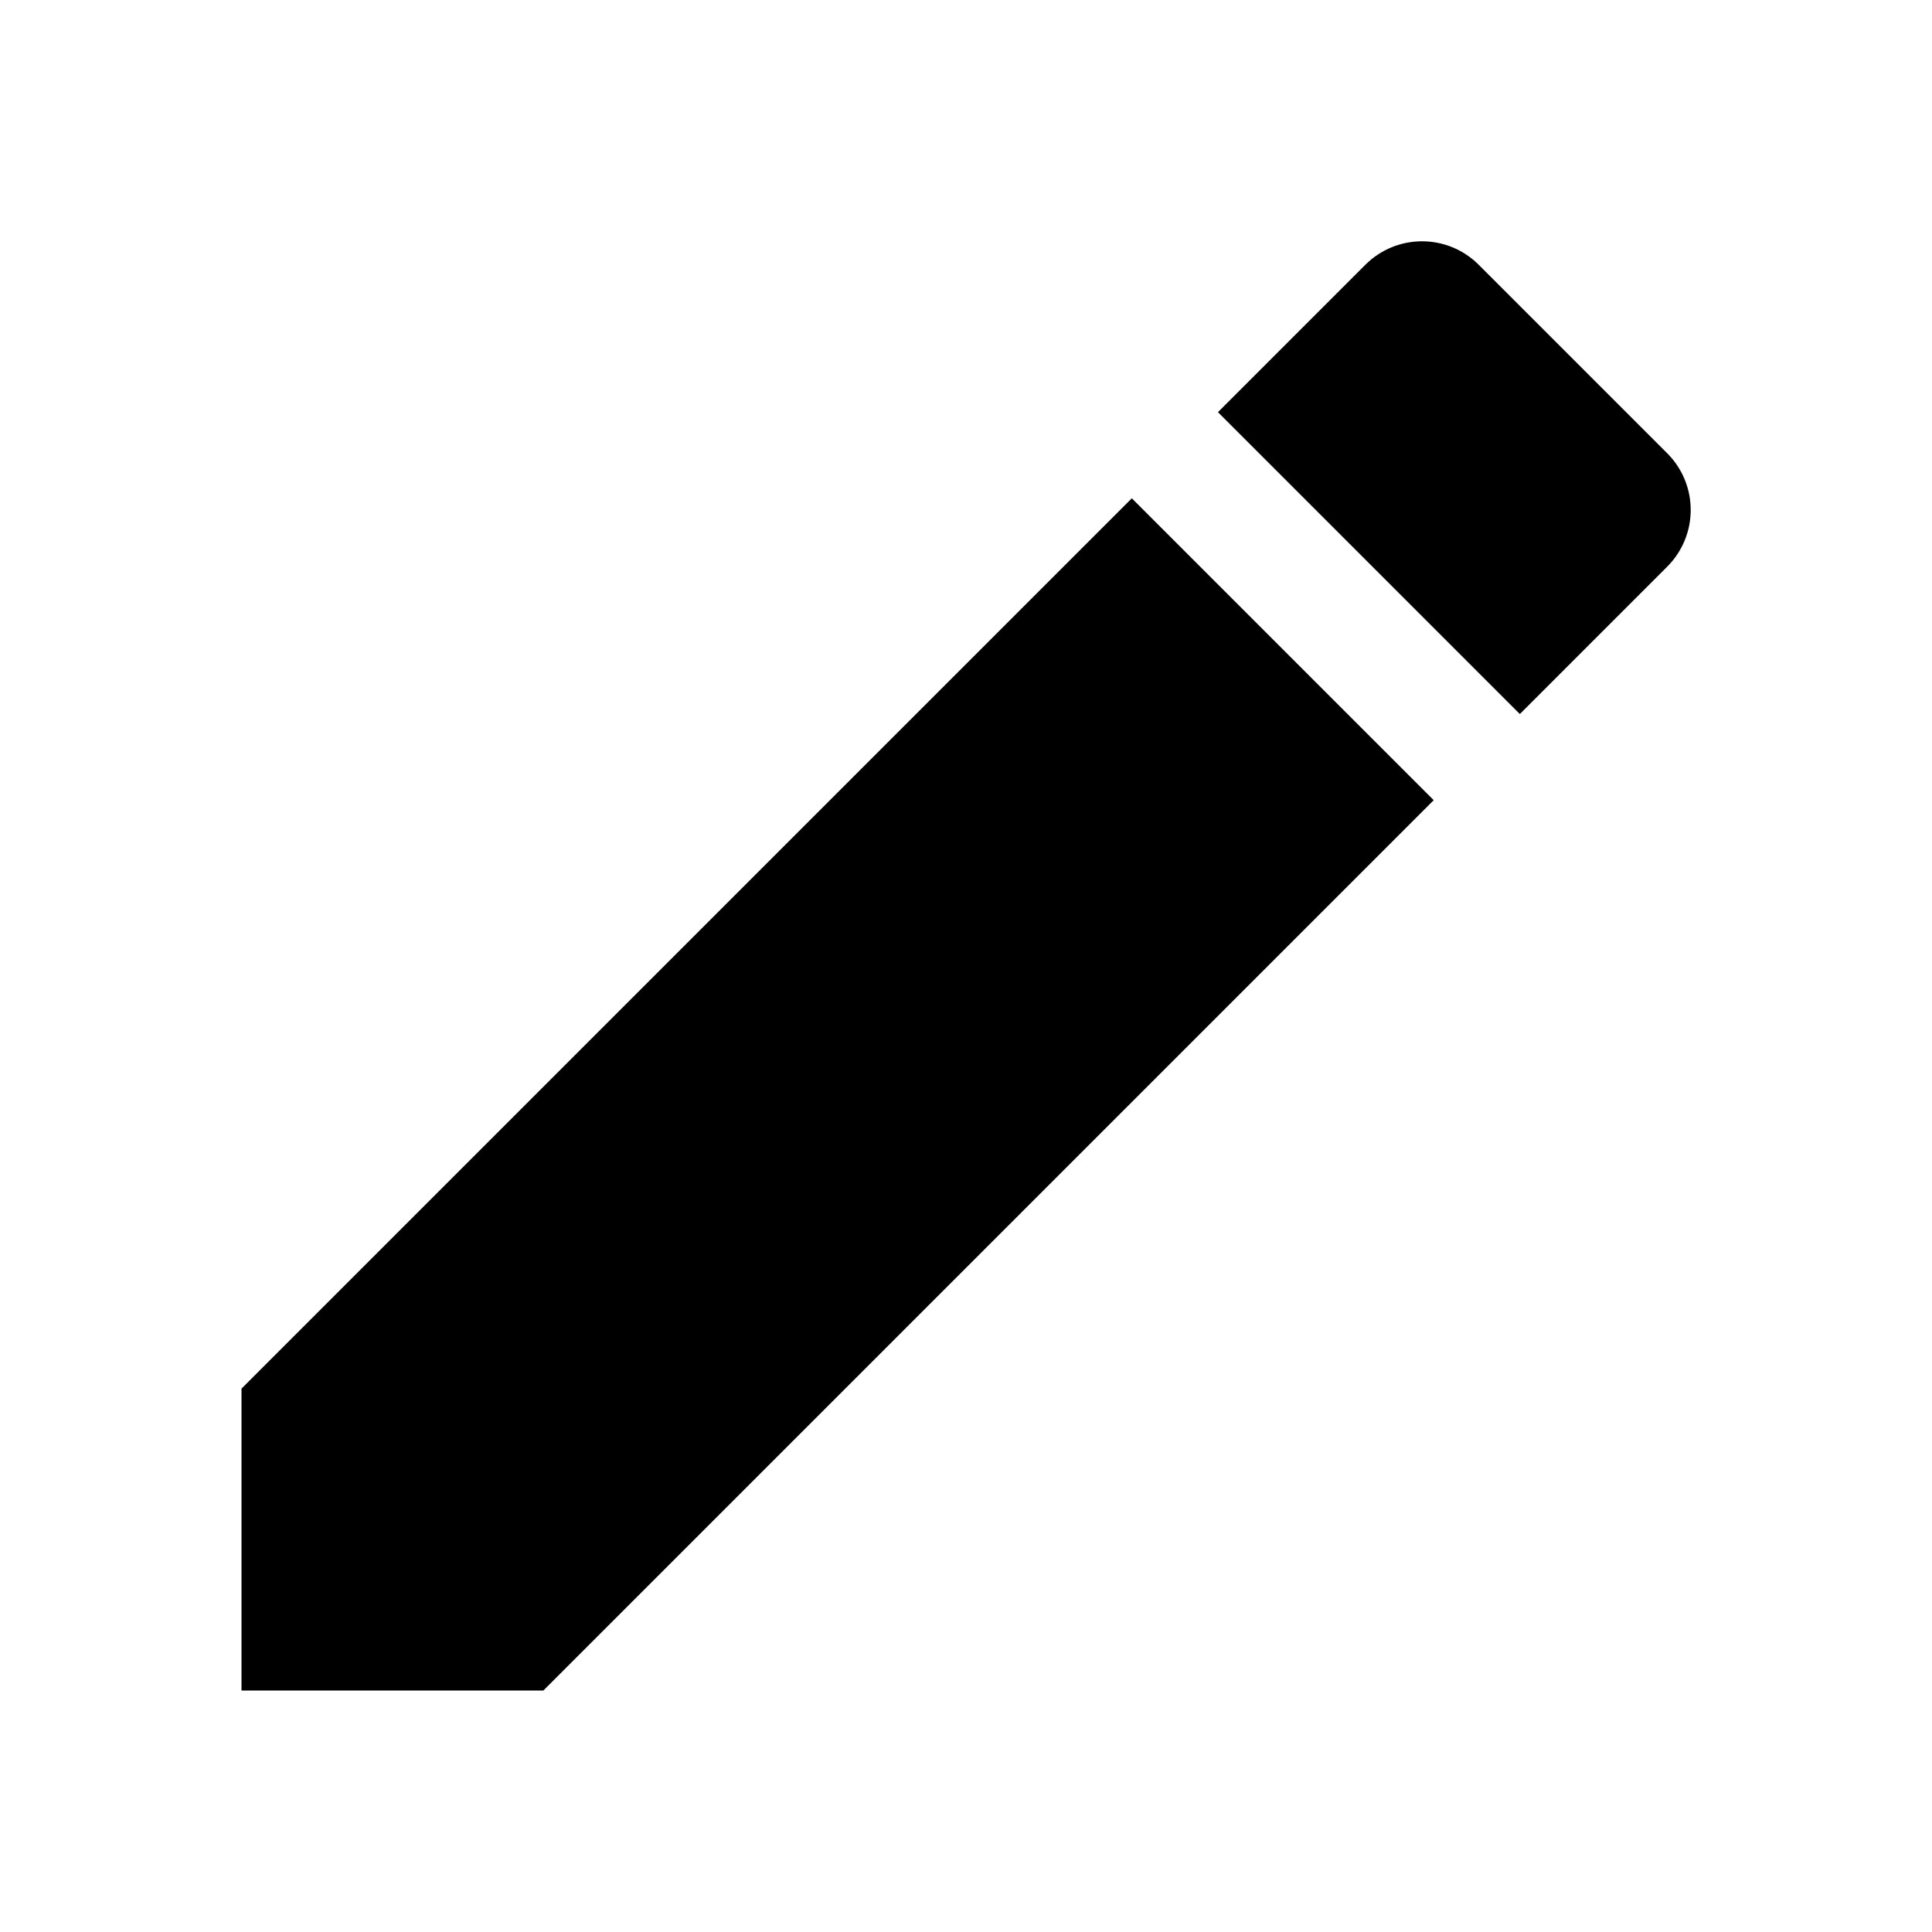
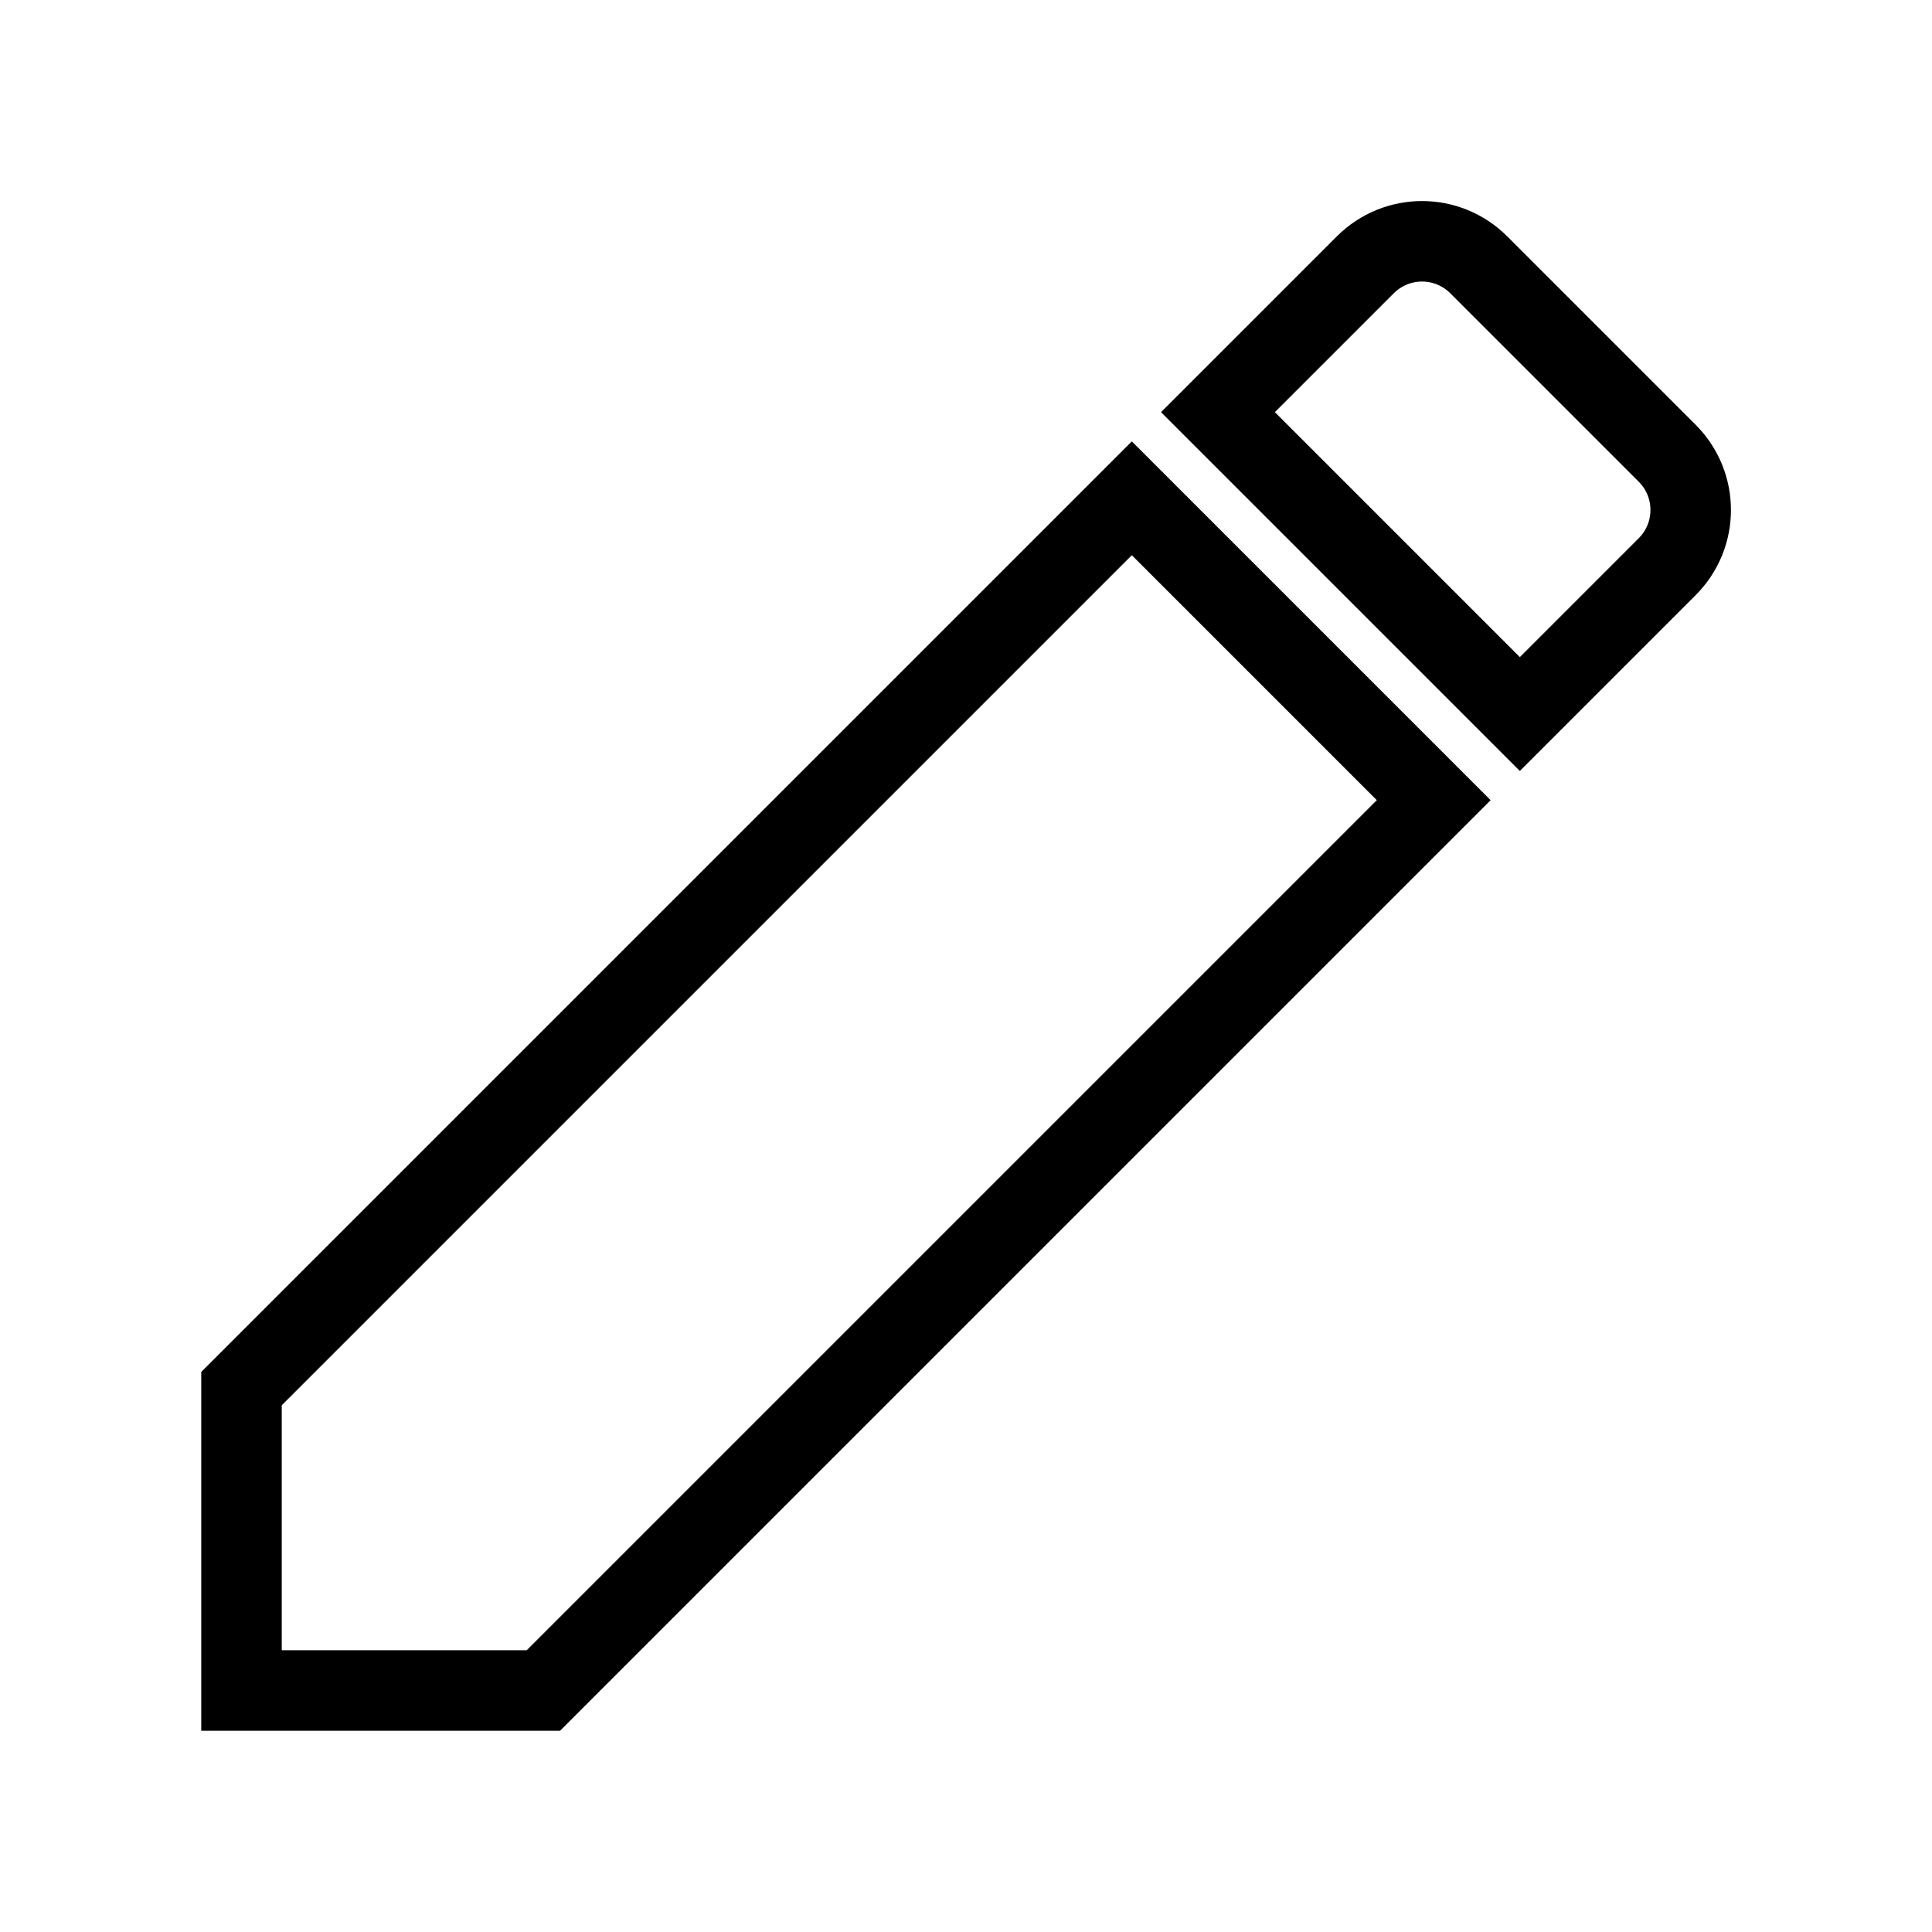
- <svg xmlns="http://www.w3.org/2000/svg" fill="#000000" height="48" viewBox="0 0 24 24" width="48">
-   <path d="M3 17.25V21h3.75L17.81 9.94l-3.75-3.75L3 17.25zM20.71 7.04c.39-.39.39-1.02 0-1.41l-2.34-2.34c-.39-.39-1.02-.39-1.41 0l-1.83 1.83 3.75 3.75 1.83-1.83z" />
-   <path d="M0 0h24v24H0z" fill="none" />
+ <svg xmlns="http://www.w3.org/2000/svg" fill="#000000" height="48" viewBox="0 0 24 24" width="48" version="1.1" id="svg8272">
+   <defs id="defs8276" />
+   <path d="M3 17.25V21h3.75L17.81 9.94l-3.75-3.75L3 17.25zM20.71 7.04c.39-.39.39-1.02 0-1.41l-2.34-2.34c-.39-.39-1.02-.39-1.41 0l-1.83 1.83 3.75 3.75 1.83-1.83z" id="path8268" style="fill:none;stroke:#000000;stroke-opacity:1" />
+   <path d="M0 0h24v24H0z" fill="none" id="path8270" />
</svg>
